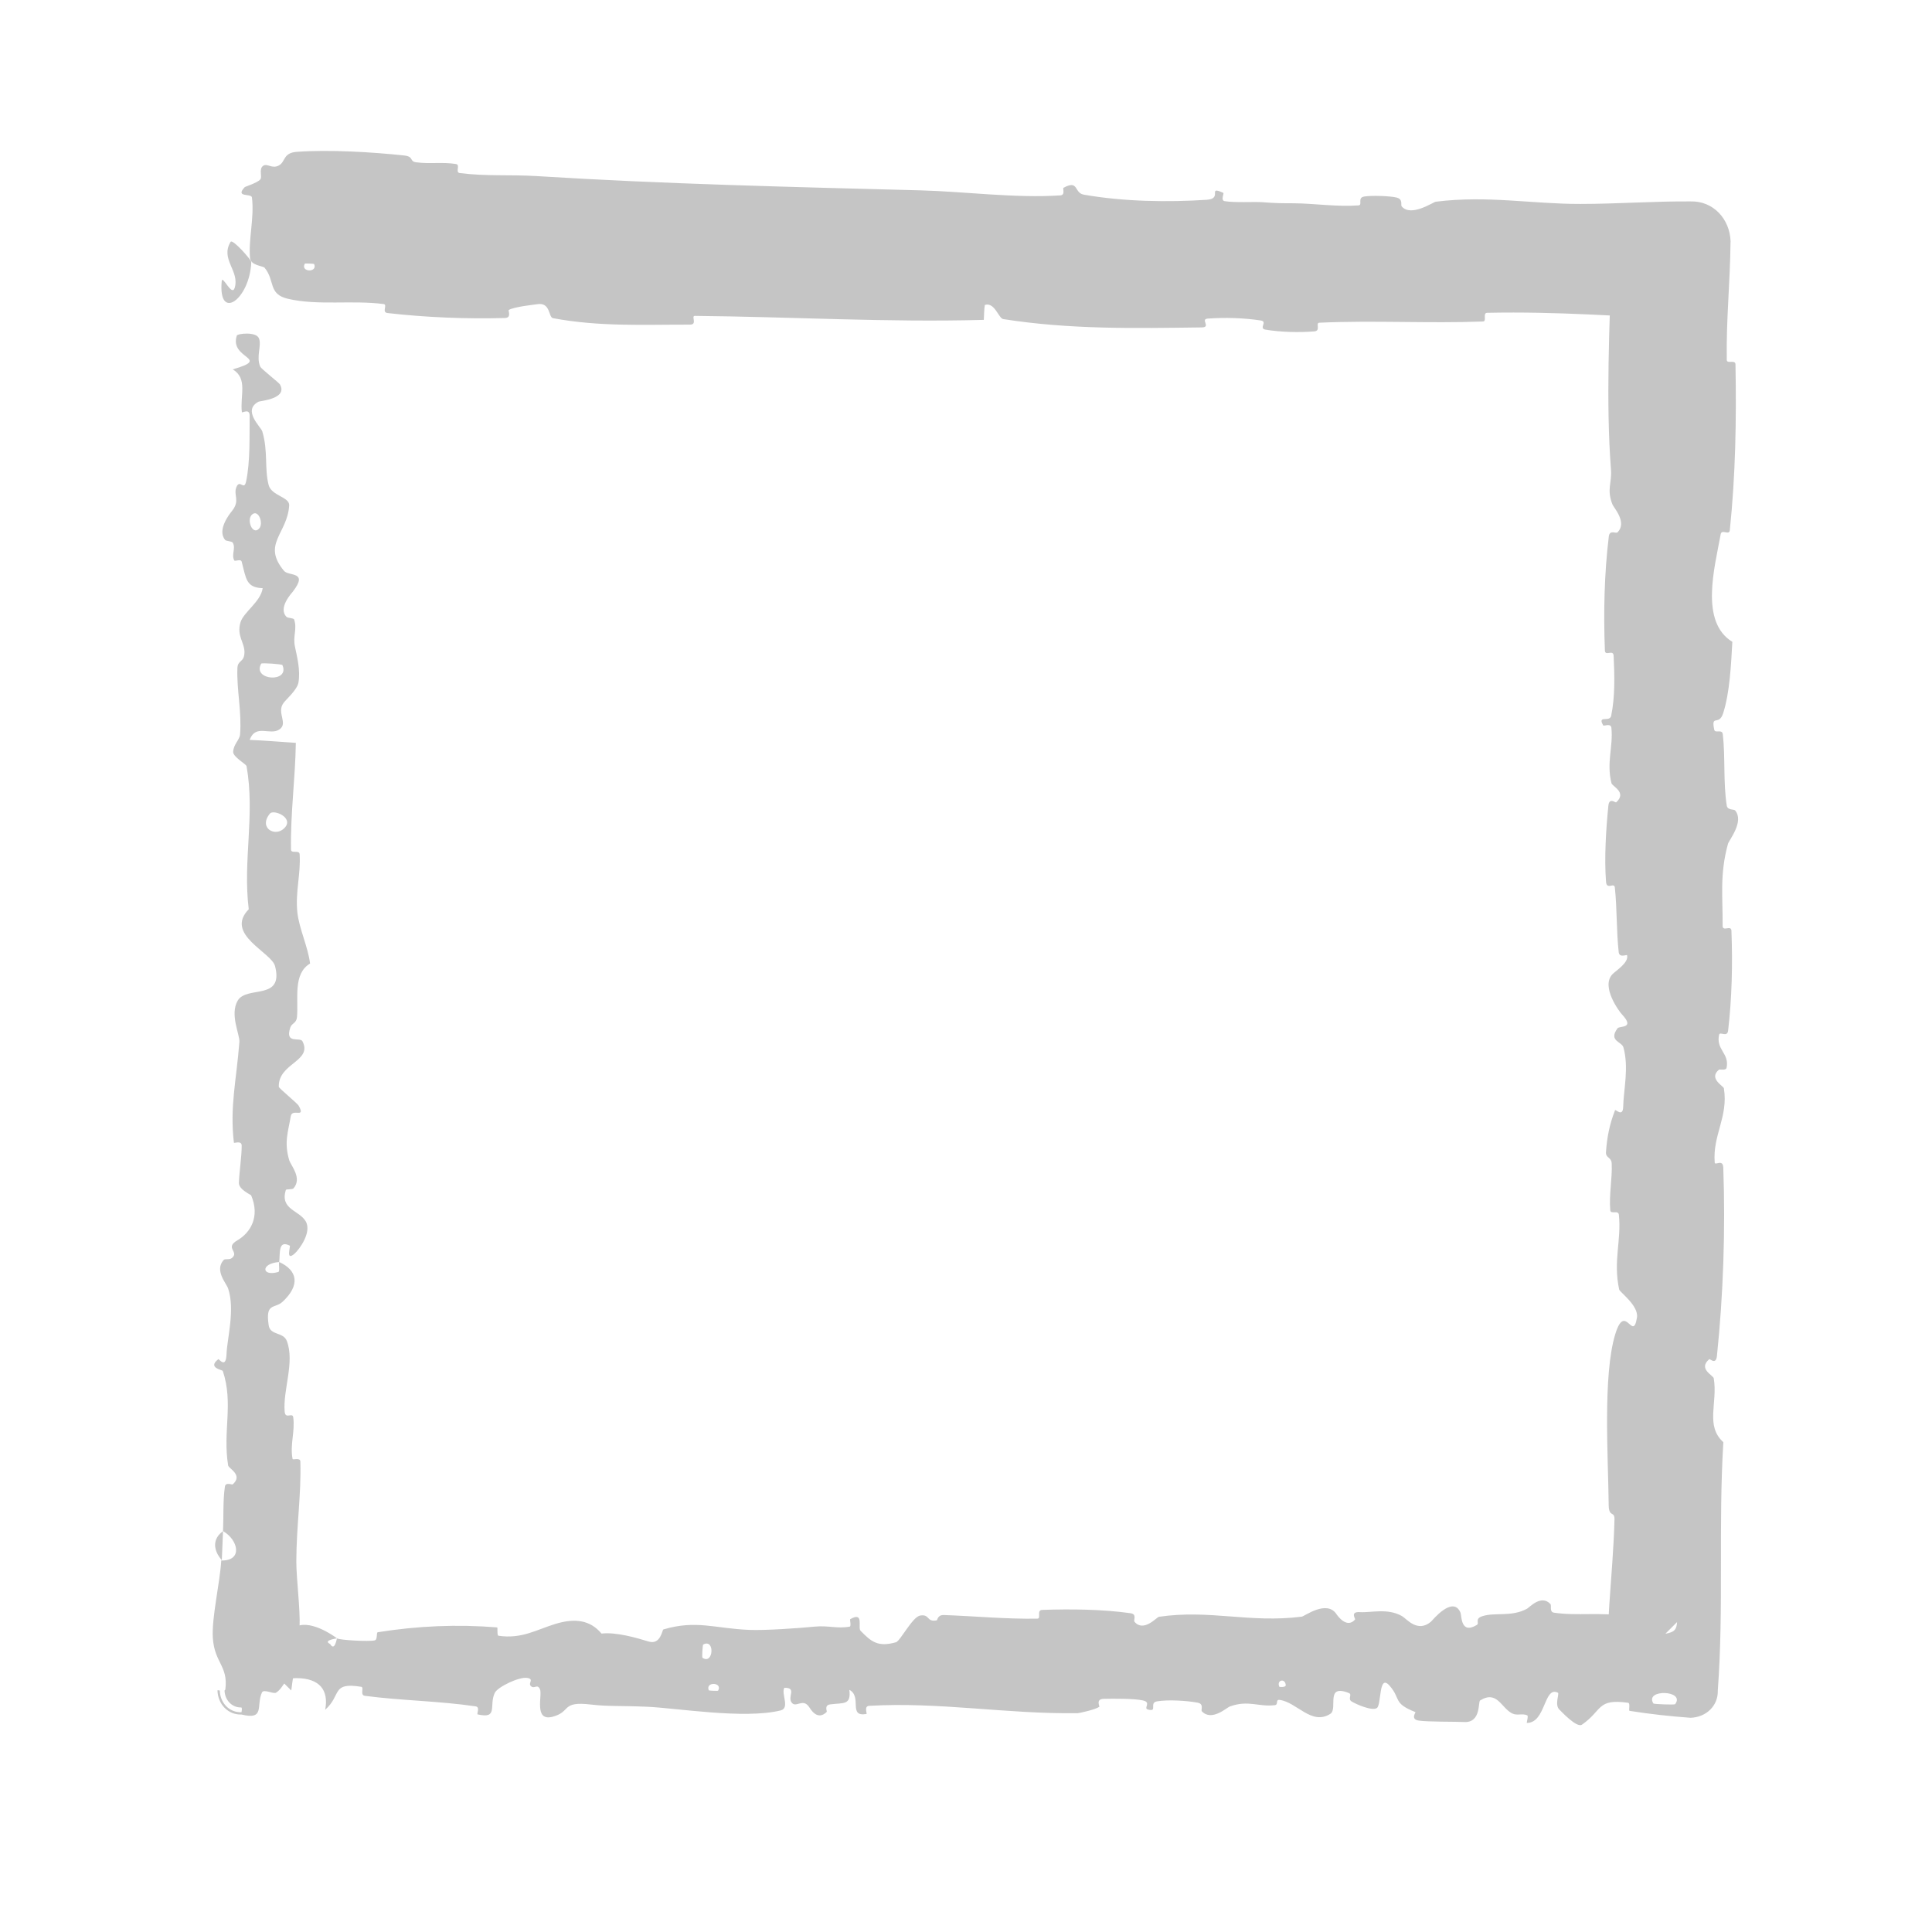
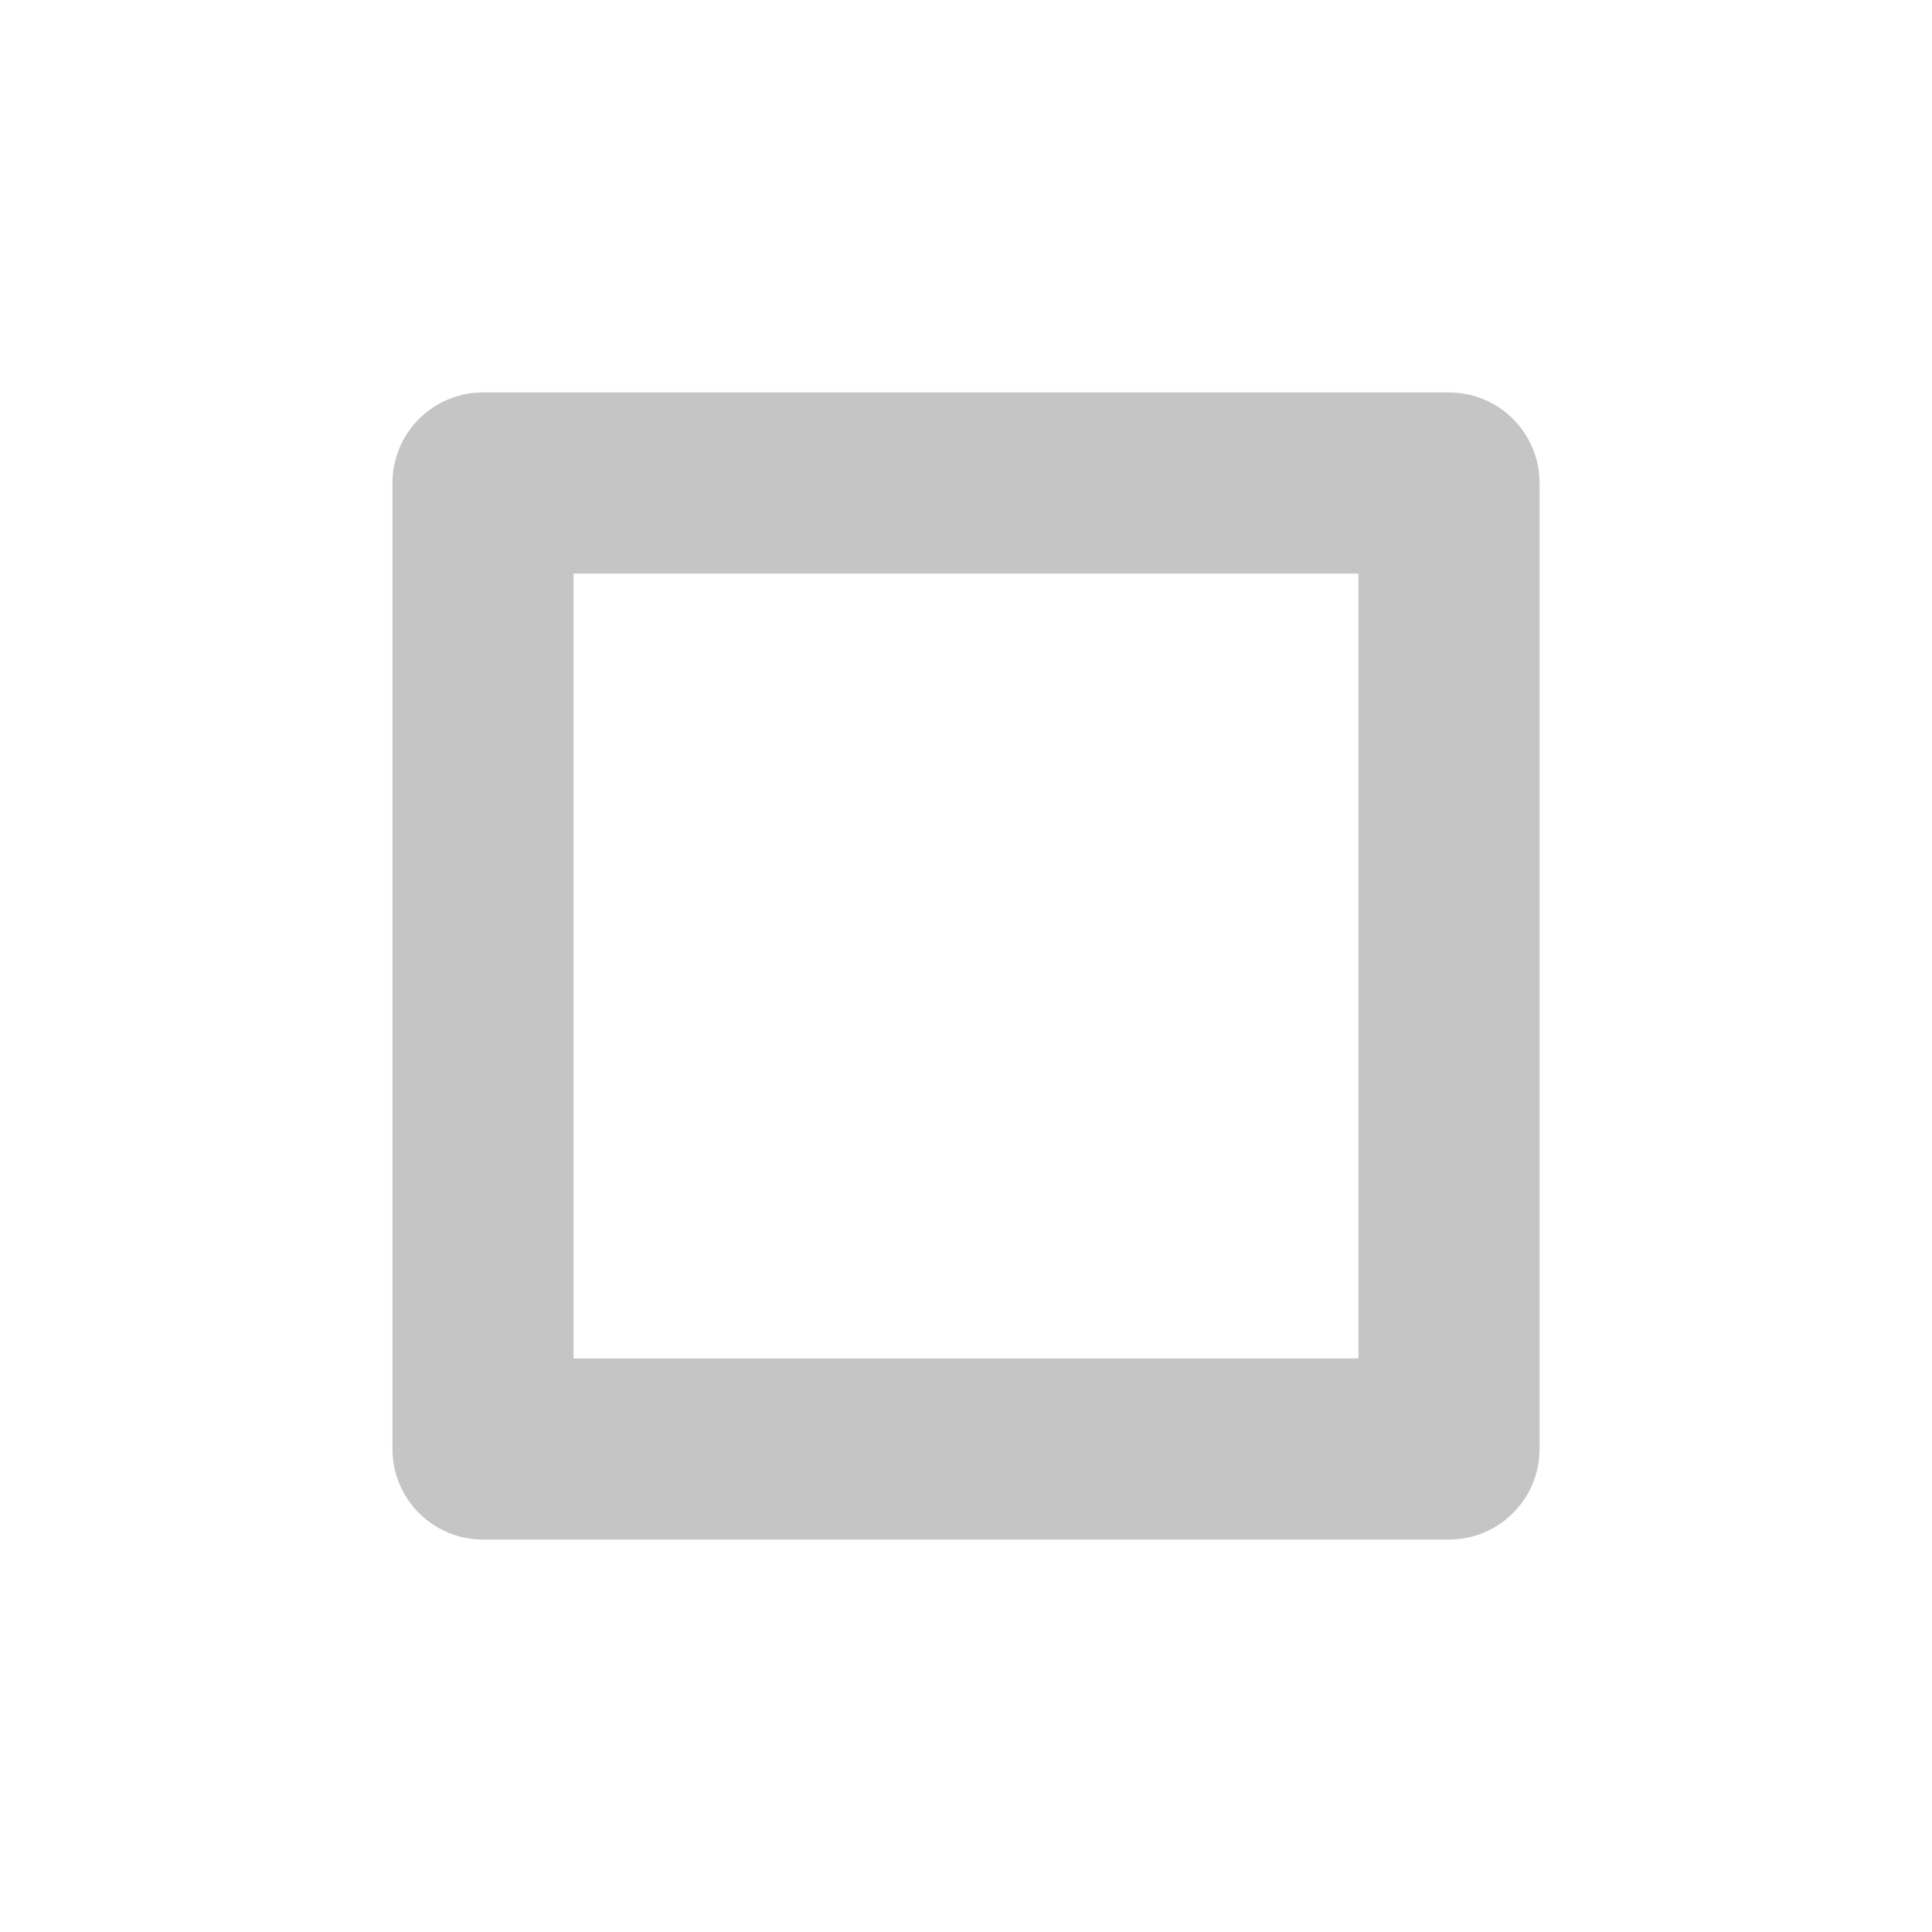
<svg xmlns="http://www.w3.org/2000/svg" width="32" height="32" viewBox="0 0 32 32" fill="none">
-   <path d="M4.914 2.515C5.452 2.476 6.158 2.518 6.693 2.575C6.861 2.593 6.776 2.673 6.892 2.688C7.119 2.719 7.33 2.68 7.554 2.717C7.629 2.73 7.536 2.856 7.614 2.866C8.041 2.922 8.445 2.89 8.877 2.916C11.006 3.049 13.099 3.096 15.254 3.153C15.965 3.172 16.829 3.286 17.563 3.236C17.649 3.23 17.598 3.12 17.614 3.111C17.87 2.971 17.785 3.194 17.951 3.224C18.614 3.341 19.351 3.351 19.989 3.309C20.26 3.29 19.988 3.071 20.261 3.194C20.28 3.202 20.211 3.32 20.286 3.332C20.454 3.36 20.775 3.339 20.905 3.349C21.157 3.367 21.199 3.366 21.438 3.367C21.763 3.37 22.151 3.428 22.501 3.402C22.575 3.396 22.476 3.275 22.596 3.255C22.715 3.235 23.03 3.245 23.136 3.273C23.242 3.302 23.197 3.396 23.216 3.418C23.371 3.601 23.735 3.347 23.782 3.341C24.637 3.234 25.371 3.379 26.173 3.378C26.778 3.378 27.424 3.331 28 3.336C28.375 3.325 28.652 3.625 28.664 4C28.664 4.005 28.664 4.01 28.663 4.014C28.655 4.705 28.59 5.291 28.601 5.962C28.602 6.033 28.744 5.95 28.745 6.036C28.762 6.955 28.746 7.868 28.651 8.783C28.641 8.875 28.517 8.757 28.5 8.848C28.398 9.41 28.152 10.298 28.693 10.631C28.672 11.012 28.65 11.473 28.541 11.813C28.471 12.033 28.336 11.82 28.394 12.089C28.407 12.15 28.525 12.071 28.535 12.162C28.579 12.546 28.54 12.965 28.601 13.345C28.614 13.422 28.72 13.401 28.739 13.423C28.894 13.607 28.638 13.913 28.62 13.979C28.481 14.487 28.536 14.858 28.532 15.332C28.531 15.441 28.674 15.312 28.678 15.417C28.699 15.966 28.686 16.533 28.623 17.07C28.609 17.189 28.487 17.08 28.474 17.137C28.418 17.388 28.647 17.444 28.598 17.685C28.588 17.736 28.484 17.708 28.472 17.717C28.293 17.862 28.547 17.988 28.553 18.026C28.629 18.498 28.364 18.8 28.401 19.256C28.406 19.311 28.538 19.188 28.543 19.341C28.58 20.364 28.543 21.445 28.438 22.457C28.422 22.615 28.323 22.503 28.311 22.512C28.12 22.674 28.376 22.778 28.385 22.829C28.454 23.234 28.24 23.613 28.544 23.887C28.46 25.263 28.553 26.634 28.452 28C28.46 28.256 28.256 28.444 28 28.452C27.663 28.427 27.327 28.391 26.991 28.337C26.97 28.334 27.009 28.208 26.965 28.203C26.446 28.132 26.546 28.327 26.202 28.566C26.116 28.626 25.852 28.338 25.829 28.317C25.744 28.239 25.832 28.052 25.804 28.037C25.569 27.918 25.607 28.537 25.29 28.537C25.28 28.536 25.321 28.422 25.295 28.411C25.212 28.375 25.13 28.42 25.049 28.381C24.864 28.291 24.798 27.99 24.515 28.165C24.479 28.188 24.534 28.538 24.25 28.522C24.137 28.515 23.637 28.521 23.497 28.498C23.357 28.476 23.453 28.362 23.444 28.358C23.067 28.208 23.209 28.146 23.02 27.925C22.832 27.704 22.884 28.23 22.807 28.289C22.73 28.347 22.453 28.224 22.386 28.181C22.318 28.138 22.402 28.067 22.342 28.042C21.942 27.884 22.166 28.303 22.034 28.387C21.723 28.584 21.481 28.194 21.196 28.156C21.119 28.146 21.182 28.235 21.114 28.243C20.842 28.275 20.679 28.153 20.369 28.265C20.319 28.283 20.069 28.517 19.907 28.345C19.884 28.32 19.95 28.223 19.834 28.201C19.661 28.169 19.349 28.148 19.163 28.18C19.026 28.204 19.183 28.364 19.011 28.314C18.934 28.292 19.076 28.198 18.932 28.165C18.788 28.131 18.421 28.135 18.282 28.138C18.142 28.141 18.219 28.263 18.207 28.271C18.139 28.318 17.872 28.376 17.848 28.376C16.656 28.391 15.557 28.186 14.396 28.254C14.305 28.259 14.366 28.387 14.352 28.389C14.04 28.443 14.286 28.103 14.068 27.989C14.099 28.248 13.971 28.201 13.751 28.23C13.645 28.244 13.703 28.345 13.693 28.355C13.536 28.508 13.427 28.31 13.399 28.27C13.295 28.121 13.182 28.297 13.111 28.198C13.04 28.099 13.203 27.953 12.992 27.955C12.933 28.048 13.089 28.291 12.93 28.33C12.326 28.479 11.2 28.289 10.714 28.269C10.23 28.249 10.074 28.266 9.792 28.233C9.282 28.172 9.469 28.352 9.152 28.435C8.835 28.517 8.989 28.073 8.943 27.978C8.899 27.883 8.85 27.981 8.794 27.928C8.738 27.876 8.859 27.811 8.728 27.791C8.597 27.772 8.24 27.941 8.194 28.041C8.096 28.253 8.257 28.474 7.911 28.396C7.891 28.392 7.956 28.275 7.88 28.263C7.275 28.173 6.646 28.168 6.042 28.088C5.959 28.077 6.033 27.948 5.985 27.939C5.482 27.857 5.662 28.075 5.386 28.319C5.448 27.995 5.295 27.797 4.913 27.795C4.683 27.794 4.723 27.935 4.574 28.035C4.53 28.065 4.367 27.968 4.338 28.034C4.24 28.251 4.393 28.494 4 28.398C3.775 28.405 3.609 28.225 3.602 28C3.602 28 3.602 28 3.602 28C3.604 27.993 3.62 27.996 3.64 28C3.646 28.204 3.796 28.367 4 28.36C4.005 28.334 4.011 28.3 4 28.281C3.841 28.286 3.724 28.159 3.719 28C3.726 27.996 3.732 27.988 3.733 27.977C3.78 27.591 3.553 27.545 3.525 27.128C3.504 26.801 3.642 26.219 3.665 25.847C4.029 25.854 3.945 25.503 3.694 25.36C3.705 25.118 3.691 24.857 3.725 24.623C3.737 24.543 3.842 24.596 3.854 24.586C4.032 24.43 3.788 24.325 3.779 24.273C3.686 23.707 3.871 23.247 3.69 22.707C3.683 22.688 3.431 22.657 3.615 22.513C3.628 22.503 3.743 22.681 3.752 22.428C3.761 22.174 3.896 21.695 3.779 21.343C3.751 21.257 3.546 21.041 3.706 20.868C3.728 20.845 3.8 20.87 3.841 20.837C3.969 20.73 3.714 20.671 3.931 20.544C4.148 20.418 4.31 20.154 4.16 19.799C4.156 19.788 3.954 19.703 3.957 19.592C3.962 19.413 4.004 19.16 4.003 18.974C4.002 18.884 3.877 18.941 3.874 18.926C3.804 18.326 3.916 17.899 3.965 17.256C3.974 17.139 3.802 16.8 3.938 16.572C4.086 16.321 4.703 16.579 4.556 16.003C4.498 15.771 3.714 15.477 4.12 15.06C4.02 14.251 4.227 13.502 4.084 12.691C4.077 12.654 3.859 12.539 3.862 12.453C3.867 12.326 3.969 12.256 3.976 12.165C4.006 11.784 3.919 11.435 3.932 11.068C3.937 10.928 4.043 10.977 4.049 10.811C4.055 10.644 3.916 10.534 3.983 10.308C4.034 10.138 4.318 9.968 4.351 9.742C4.071 9.733 4.077 9.578 4.003 9.303C3.988 9.25 3.891 9.306 3.879 9.281C3.829 9.179 3.91 9.085 3.855 8.988C3.842 8.964 3.746 8.963 3.73 8.944C3.589 8.78 3.804 8.51 3.842 8.464C3.984 8.286 3.86 8.203 3.916 8.067C3.972 7.931 4.042 8.134 4.076 7.975C4.146 7.646 4.131 7.223 4.135 6.888C4.136 6.755 4.009 6.846 4.006 6.827C3.973 6.551 4.109 6.271 3.855 6.118C4.513 5.927 3.791 5.952 3.923 5.557C3.933 5.526 4.245 5.487 4.29 5.606C4.336 5.725 4.239 5.906 4.31 6.072C4.327 6.111 4.618 6.336 4.636 6.366C4.774 6.606 4.309 6.64 4.283 6.653C4.008 6.797 4.322 7.071 4.344 7.144C4.443 7.474 4.378 7.755 4.449 8.032C4.495 8.213 4.799 8.23 4.79 8.372C4.759 8.845 4.334 9.009 4.703 9.454C4.781 9.55 5.114 9.455 4.852 9.797C4.836 9.818 4.596 10.072 4.748 10.219C4.767 10.237 4.864 10.236 4.872 10.261C4.925 10.423 4.848 10.532 4.885 10.709C4.922 10.886 4.977 11.1 4.944 11.302C4.924 11.424 4.743 11.581 4.699 11.639C4.572 11.804 4.781 11.981 4.626 12.083C4.471 12.186 4.235 11.985 4.135 12.255C4.387 12.265 4.646 12.288 4.9 12.304C4.891 12.896 4.809 13.478 4.82 14.072C4.822 14.146 4.958 14.07 4.963 14.149C4.984 14.482 4.888 14.773 4.926 15.119C4.957 15.386 5.1 15.679 5.136 15.959C4.848 16.13 4.946 16.544 4.919 16.846C4.91 16.951 4.833 16.944 4.808 17.019C4.715 17.303 4.97 17.17 5.01 17.247C5.181 17.581 4.604 17.609 4.618 18.002C4.619 18.023 4.927 18.277 4.946 18.312C5.071 18.535 4.839 18.349 4.816 18.488C4.774 18.743 4.701 18.919 4.791 19.218C4.818 19.305 5.01 19.514 4.861 19.683C4.842 19.705 4.74 19.692 4.734 19.71C4.635 20.034 4.954 20.043 5.063 20.228C5.171 20.413 4.95 20.699 4.887 20.757C4.722 20.909 4.816 20.64 4.8 20.632C4.608 20.535 4.641 20.744 4.625 20.903C4.312 20.926 4.33 21.149 4.609 21.068C4.64 21.059 4.611 20.935 4.625 20.903C4.932 21.043 4.972 21.288 4.684 21.558C4.55 21.685 4.393 21.565 4.45 21.95C4.476 22.124 4.692 22.057 4.751 22.211C4.885 22.563 4.684 23.02 4.715 23.383C4.727 23.514 4.845 23.386 4.857 23.476C4.889 23.715 4.8 23.925 4.846 24.165C4.85 24.187 4.974 24.134 4.975 24.209C4.99 24.774 4.91 25.266 4.908 25.856C4.907 26.142 4.975 26.652 4.962 26.947C4.947 27.277 4.867 27.655 4.824 28L4 27.176C4.191 27.2 4.371 27.213 4.526 27.197C4.812 27.169 4.749 27.046 4.871 26.962C5.107 26.798 5.525 27.091 5.581 27.136C5.583 27.138 5.337 27.167 5.468 27.23C5.545 27.362 5.578 27.137 5.581 27.136C5.618 27.165 6.109 27.193 6.206 27.17C6.259 27.157 6.229 27.04 6.257 27.035C6.913 26.93 7.57 26.901 8.235 26.955C8.246 26.958 8.229 27.089 8.256 27.093C8.641 27.151 8.888 26.991 9.206 26.895C9.523 26.8 9.775 26.832 9.963 27.057C10.203 27.029 10.546 27.128 10.744 27.189C10.942 27.249 10.969 26.994 10.987 26.989C11.53 26.827 11.844 26.973 12.407 26.996C12.674 27.007 13.206 26.97 13.495 26.942C13.725 26.92 13.863 26.98 14.074 26.942C14.102 26.936 14.073 26.823 14.082 26.819C14.318 26.683 14.204 26.96 14.253 27.01C14.429 27.19 14.538 27.286 14.84 27.201C14.91 27.182 15.112 26.782 15.239 26.759C15.404 26.729 15.342 26.872 15.515 26.838C15.529 26.835 15.526 26.747 15.633 26.75C16.128 26.767 16.667 26.819 17.181 26.81C17.252 26.809 17.162 26.669 17.263 26.665C17.739 26.649 18.261 26.654 18.725 26.72C18.839 26.736 18.767 26.834 18.792 26.863C18.944 27.04 19.16 26.784 19.196 26.779C20.045 26.655 20.695 26.887 21.561 26.777C21.608 26.77 21.971 26.496 22.133 26.731C22.144 26.747 22.304 26.988 22.445 26.823C22.454 26.813 22.354 26.689 22.528 26.702C22.703 26.714 22.983 26.631 23.222 26.768C23.298 26.811 23.477 27.051 23.703 26.859C23.718 26.846 24.066 26.413 24.191 26.712C24.211 26.761 24.19 27.077 24.46 26.915C24.511 26.884 24.418 26.813 24.553 26.769C24.762 26.701 25.037 26.786 25.293 26.645C25.337 26.62 25.527 26.405 25.68 26.568C25.703 26.594 25.658 26.699 25.739 26.711C26.121 26.768 26.521 26.697 26.91 26.77C27.047 26.796 26.977 26.967 27.12 27.012C27.264 27.058 27.552 27.102 27.703 27.024C27.853 26.946 27.689 26.674 27.913 26.652C27.942 26.649 27.971 26.647 28 26.644L26.644 28C26.567 27.052 26.718 26.112 26.741 25.165C26.744 25.02 26.647 25.14 26.645 24.927C26.637 24.141 26.546 22.783 26.753 22.101C26.919 21.554 27.045 22.242 27.113 21.824C27.145 21.623 26.828 21.405 26.818 21.356C26.717 20.881 26.857 20.55 26.814 20.122C26.805 20.034 26.677 20.12 26.671 20.045C26.649 19.788 26.706 19.518 26.695 19.273C26.691 19.163 26.593 19.183 26.6 19.082C26.617 18.839 26.658 18.625 26.75 18.389C26.758 18.367 26.88 18.512 26.885 18.333C26.892 18.043 26.982 17.682 26.889 17.348C26.861 17.249 26.637 17.245 26.791 17.032C26.824 16.987 27.093 17.044 26.86 16.796C26.822 16.755 26.508 16.338 26.71 16.133C26.764 16.079 26.983 15.941 26.949 15.822C26.943 15.806 26.823 15.871 26.811 15.772C26.772 15.424 26.785 15.059 26.747 14.701C26.737 14.606 26.613 14.748 26.601 14.606C26.57 14.214 26.601 13.726 26.64 13.343C26.655 13.202 26.758 13.3 26.769 13.289C26.952 13.124 26.706 13.027 26.691 12.972C26.605 12.631 26.721 12.371 26.69 12.057C26.682 11.971 26.565 12.032 26.554 12.015C26.452 11.836 26.663 11.969 26.686 11.856C26.752 11.539 26.742 11.185 26.727 10.864C26.722 10.746 26.585 10.879 26.582 10.773C26.558 10.147 26.572 9.496 26.647 8.885C26.661 8.769 26.766 8.842 26.79 8.818C26.957 8.653 26.729 8.41 26.707 8.355C26.608 8.101 26.7 8.003 26.683 7.779C26.597 6.686 26.658 5.336 26.696 4.304C26.7 4.201 26.704 4.1 26.708 4L28 5.292C26.798 5.24 25.817 5.157 24.633 5.181C24.551 5.183 24.633 5.322 24.563 5.325C23.656 5.359 22.763 5.304 21.854 5.345C21.779 5.348 21.887 5.48 21.767 5.489C21.521 5.509 21.21 5.502 20.962 5.46C20.841 5.44 21.003 5.326 20.882 5.308C20.598 5.265 20.294 5.256 20.002 5.277C19.878 5.287 20.065 5.422 19.904 5.423C18.805 5.437 17.726 5.46 16.616 5.285C16.54 5.273 16.474 4.998 16.312 5.051C16.299 5.127 16.3 5.217 16.295 5.298C14.696 5.342 13.113 5.247 11.509 5.232C11.441 5.232 11.558 5.377 11.428 5.377C10.67 5.375 9.934 5.415 9.159 5.27C9.082 5.256 9.122 5 8.895 5.039C8.855 5.046 8.514 5.08 8.426 5.135C8.414 5.144 8.476 5.263 8.366 5.267C7.727 5.285 7.057 5.258 6.419 5.185C6.316 5.173 6.426 5.045 6.353 5.036C5.832 4.968 5.266 5.065 4.769 4.949C4.437 4.871 4.56 4.651 4.383 4.435C4.358 4.404 4.152 4.399 4.141 4.273C4.114 3.956 4.214 3.609 4.173 3.271C4.164 3.198 3.888 3.277 4.052 3.101C4.063 3.089 4.263 3.03 4.312 2.971C4.347 2.93 4.285 2.801 4.355 2.749C4.425 2.696 4.502 2.803 4.618 2.741C4.734 2.678 4.683 2.533 4.914 2.515ZM11.635 27.458C11.818 27.581 11.845 27.132 11.647 27.239C11.637 27.245 11.625 27.452 11.635 27.458ZM4.471 13.475C4.273 13.714 4.564 13.878 4.717 13.709C4.869 13.54 4.531 13.402 4.471 13.475ZM4.326 10.992C4.17 11.272 4.807 11.316 4.678 11.016C4.671 10.999 4.335 10.976 4.326 10.992ZM5.203 4.373C5.2 4.367 5.052 4.361 5.049 4.367C4.97 4.509 5.266 4.521 5.203 4.373ZM4.169 8.528C4.083 8.615 4.182 8.867 4.289 8.758C4.375 8.671 4.276 8.419 4.169 8.528ZM21.189 27.937C21.192 27.944 21.298 27.95 21.296 27.912C21.288 27.79 21.141 27.825 21.189 27.937ZM4.162 4.34C4.138 4.959 3.612 5.334 3.672 4.66C3.682 4.538 3.839 4.923 3.887 4.768C3.973 4.484 3.643 4.295 3.82 4.005C3.852 3.953 4.164 4.305 4.162 4.341C4.162 4.341 4.162 4.341 4.162 4.34ZM11.74 27.997C11.744 28.003 11.891 28.009 11.894 28.003C11.974 27.86 11.678 27.849 11.74 27.997ZM27.385 28.215C27.393 28.227 27.734 28.239 27.745 28.227C27.923 27.994 27.233 27.97 27.385 28.215ZM3.674 25.841C3.531 25.68 3.514 25.488 3.694 25.361C3.685 25.52 3.683 25.68 3.674 25.841Z" fill="#C5C5C5" />
+   <rect x="8" y="8" width="16" height="16" stroke="#C5C5C5" stroke-width="3" stroke-linejoin="round" />
</svg>
